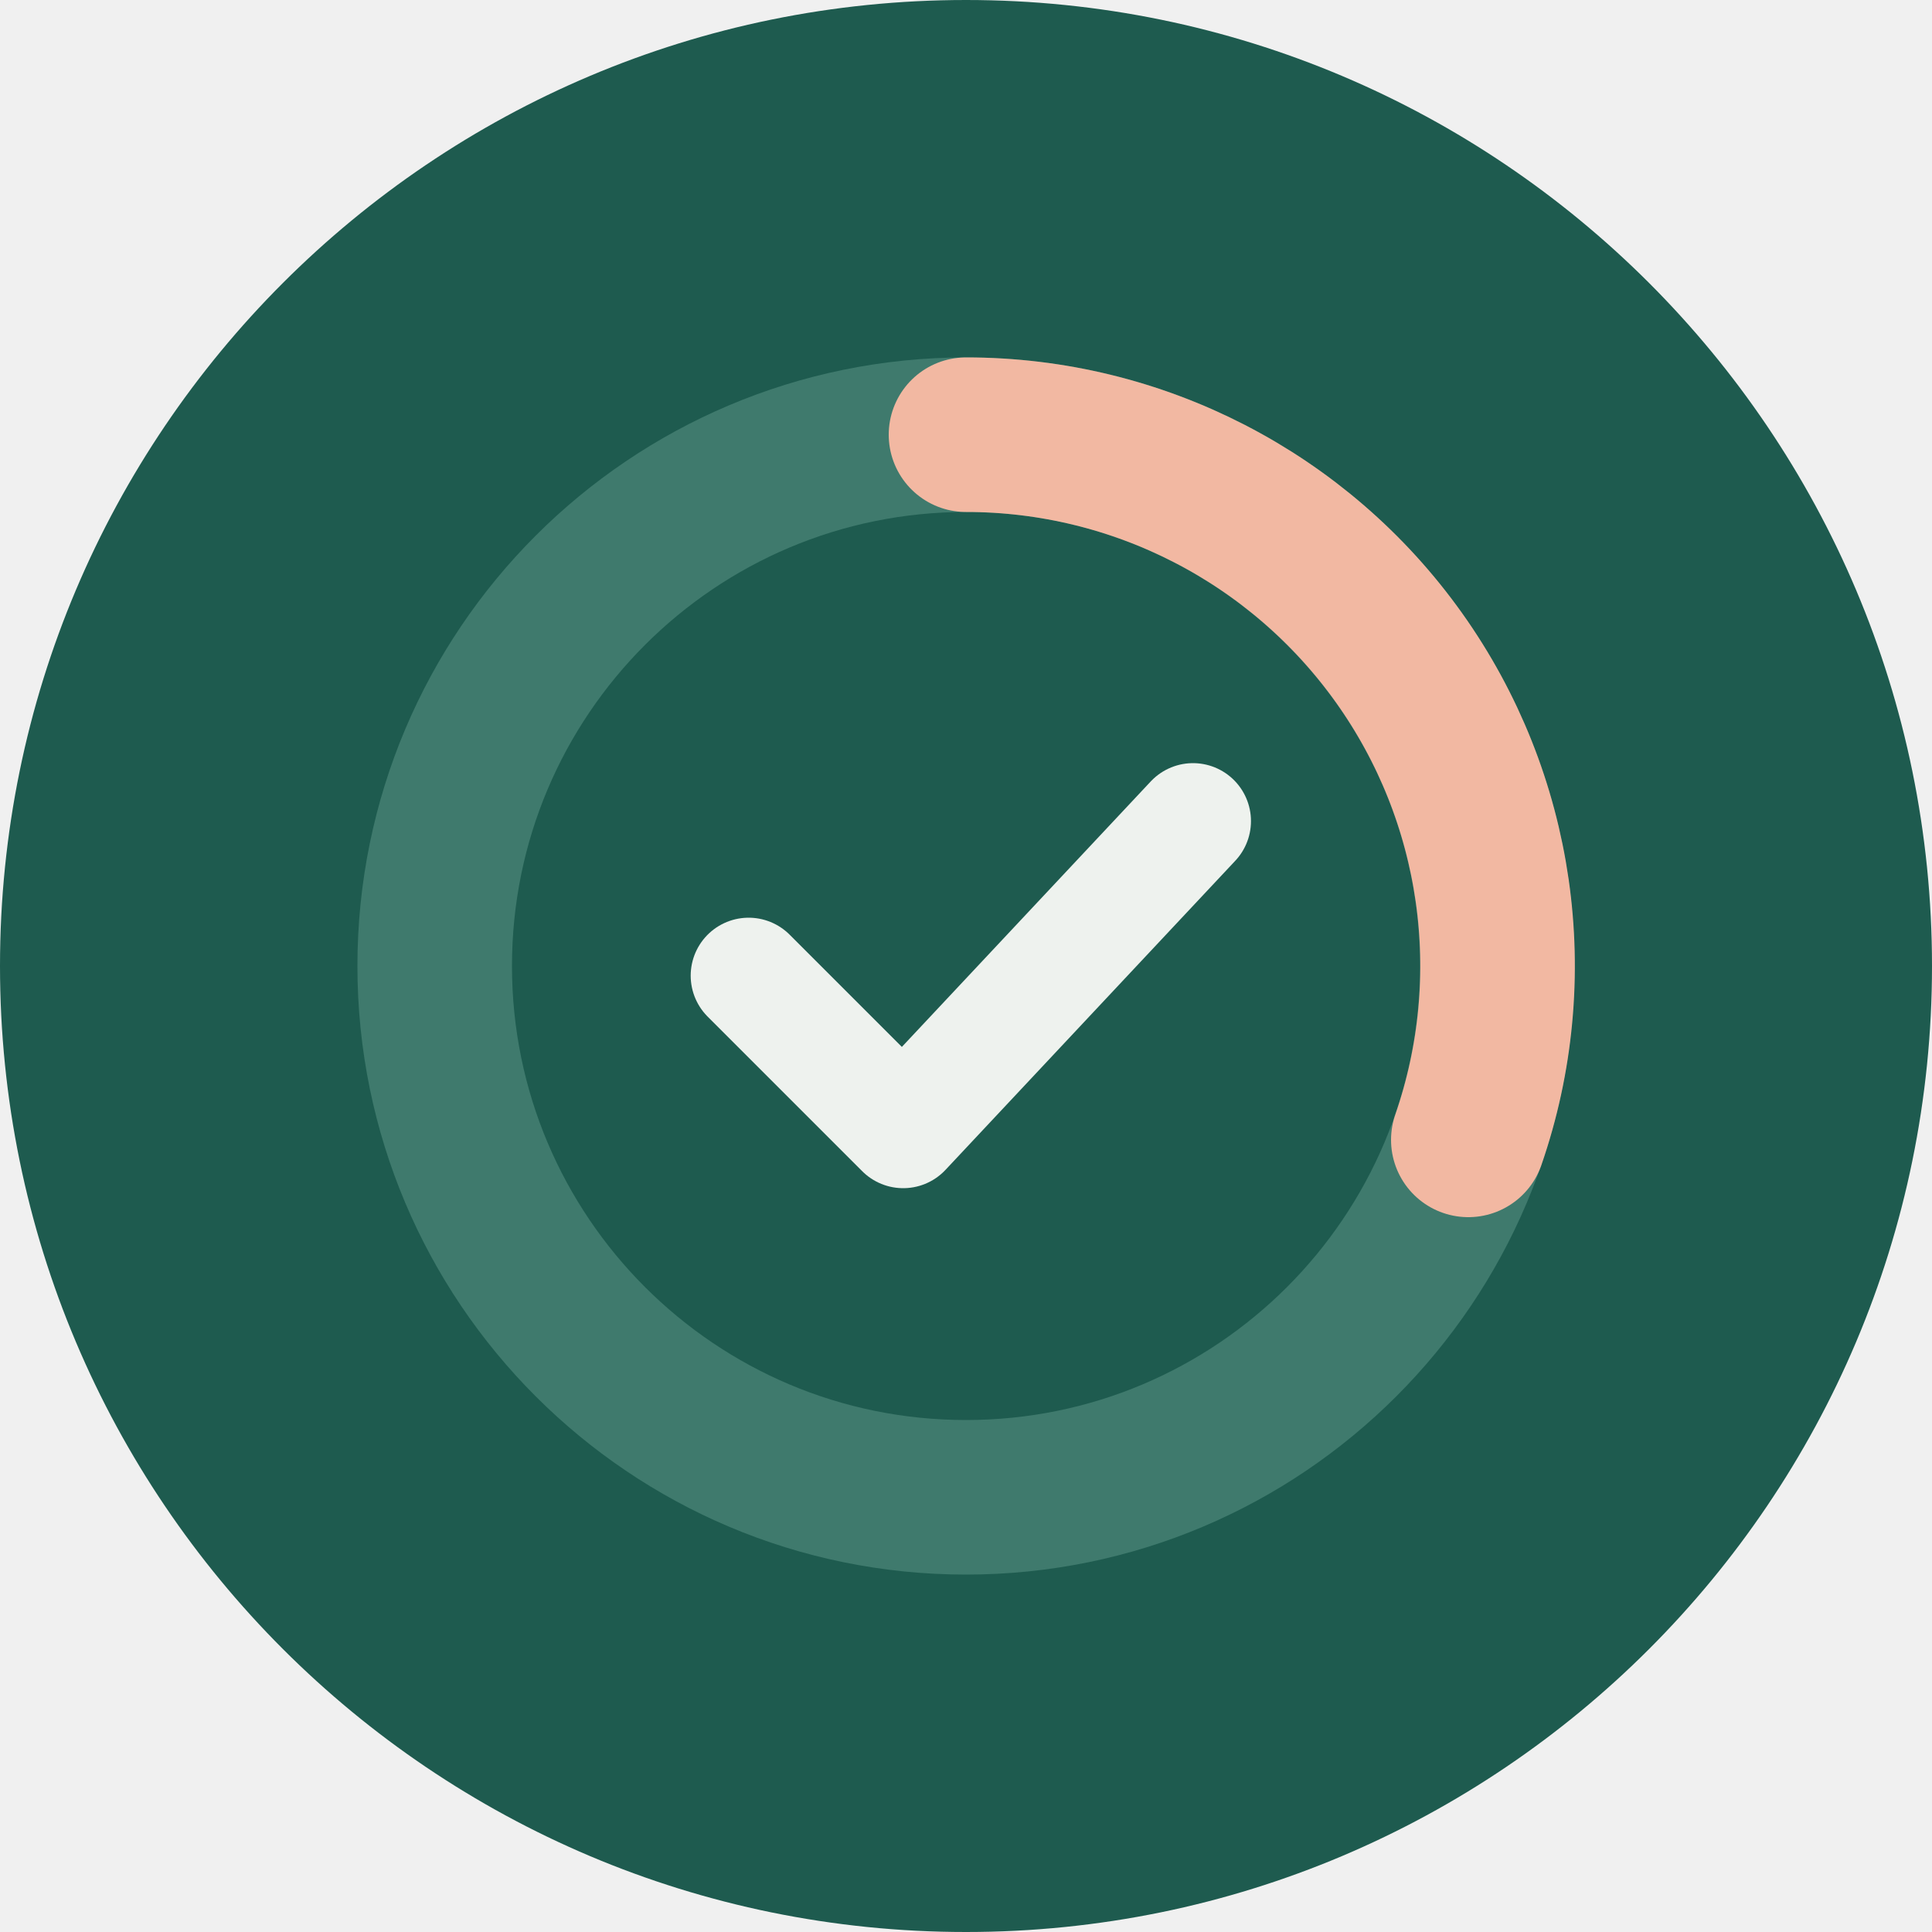
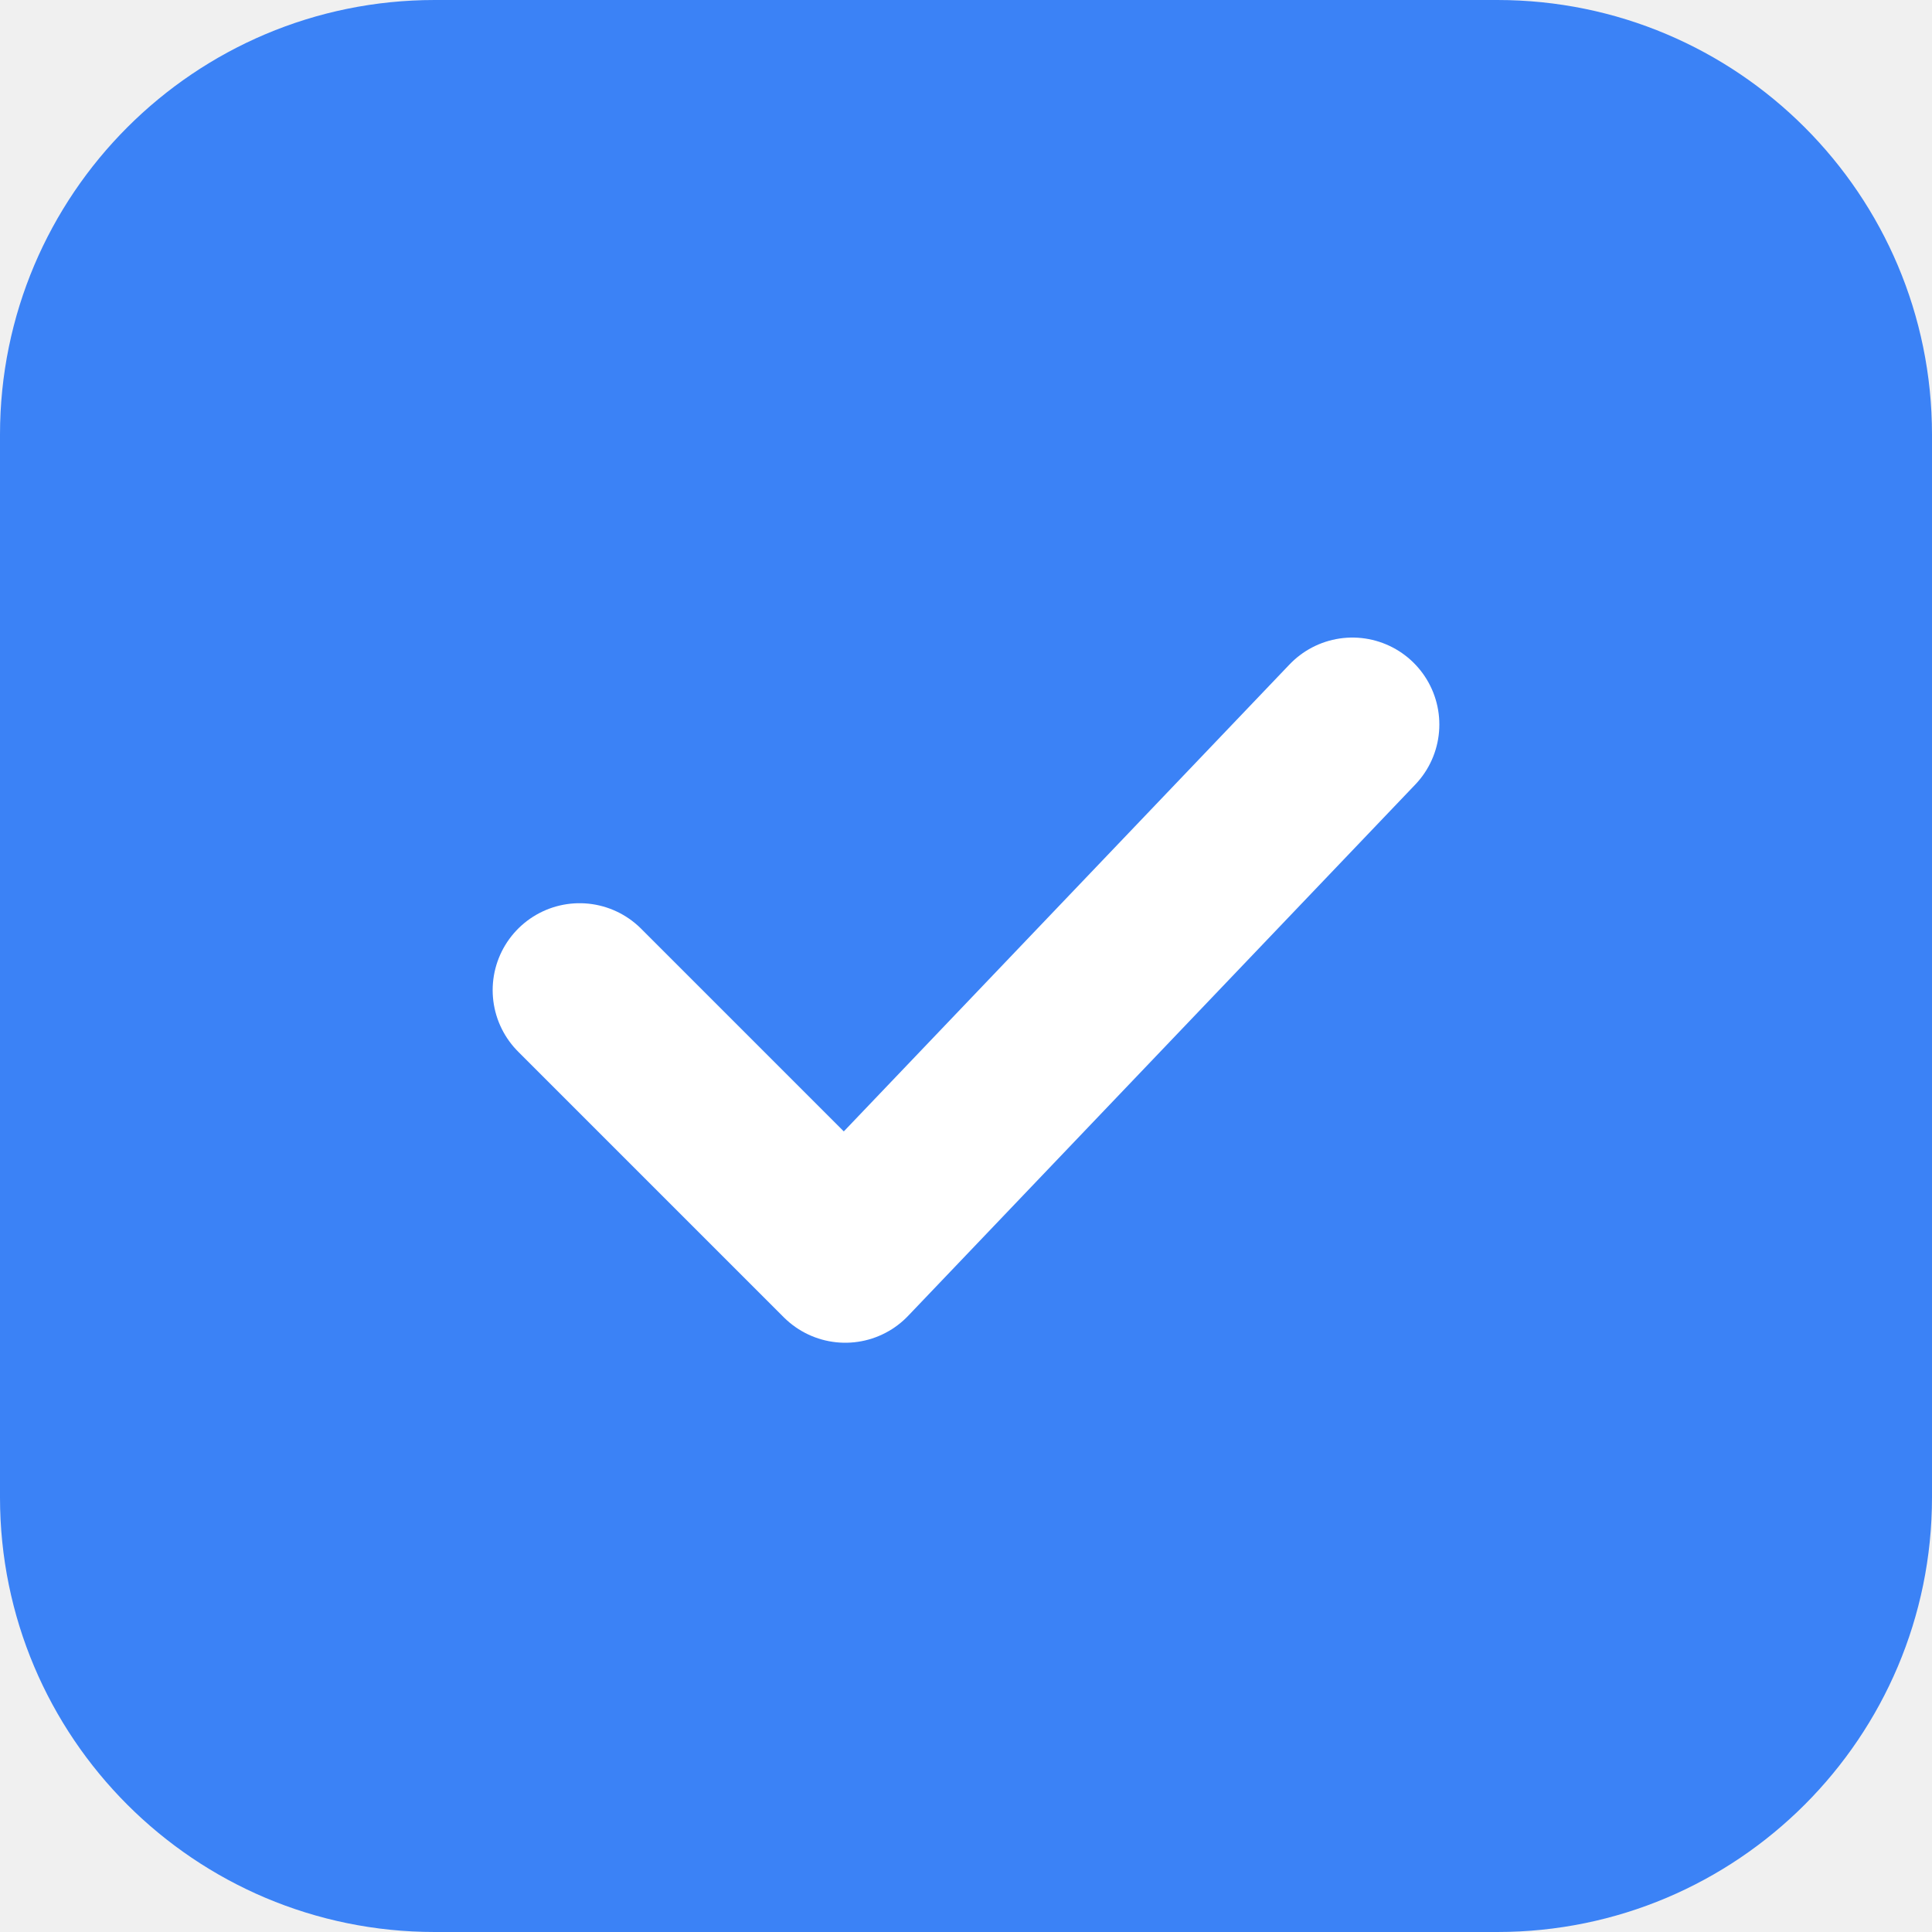
<svg xmlns="http://www.w3.org/2000/svg" viewBox="0 0 40 40">
-   <circle cx="20" cy="20" r="20" fill="#1E5B4F" />
-   <circle cx="20" cy="20" r="11" fill="none" stroke="#3F7A6D" stroke-width="3.2" />
-   <path d="M20 9a11 11 0 0 1 10.4 14.6" fill="none" stroke="#F2B8A2" stroke-width="3.2" stroke-linecap="round" />
-   <path d="m15.5 20.2 3.2 3.2 6-6.4" fill="none" stroke="#EEF2EE" stroke-width="2.4" stroke-linecap="round" stroke-linejoin="round" />
+   <rect width="40" height="40" rx="9" fill="#3b82f6" />
+   <path d="m12 20.5 5.5 5.5L28 15" fill="none" stroke="#fff" stroke-width="3.6" stroke-linecap="round" stroke-linejoin="round" />
</svg>
